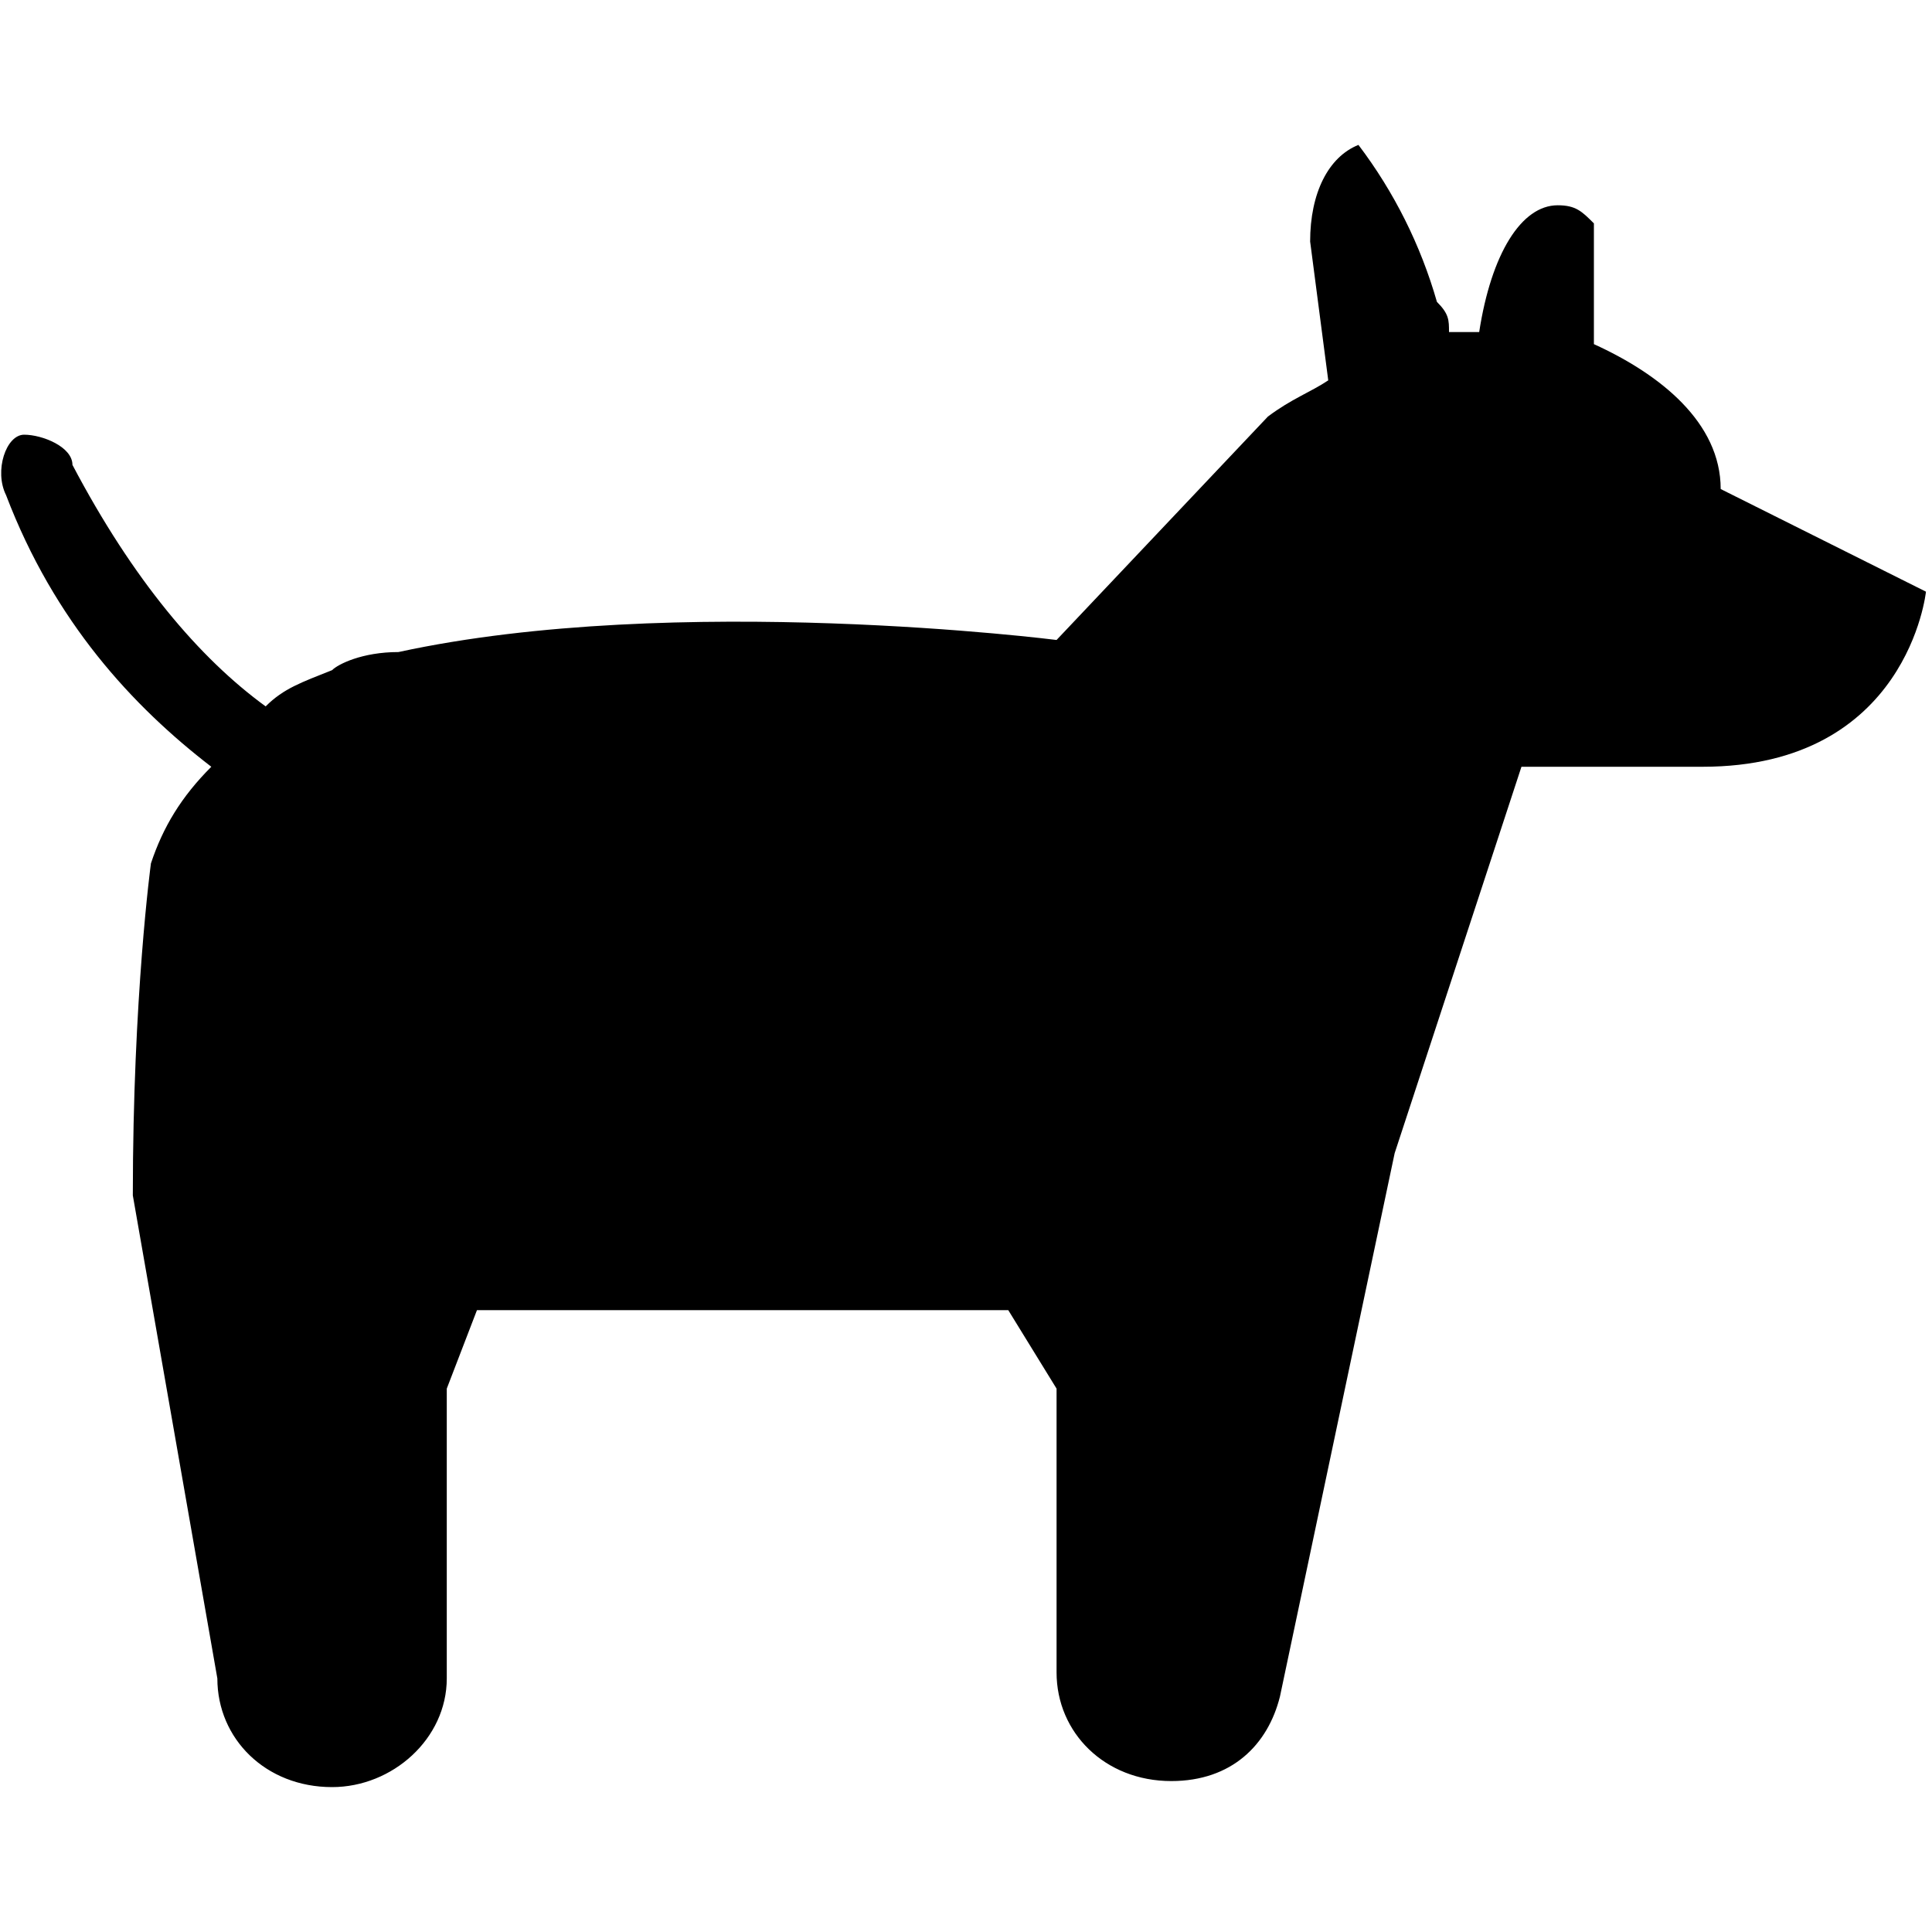
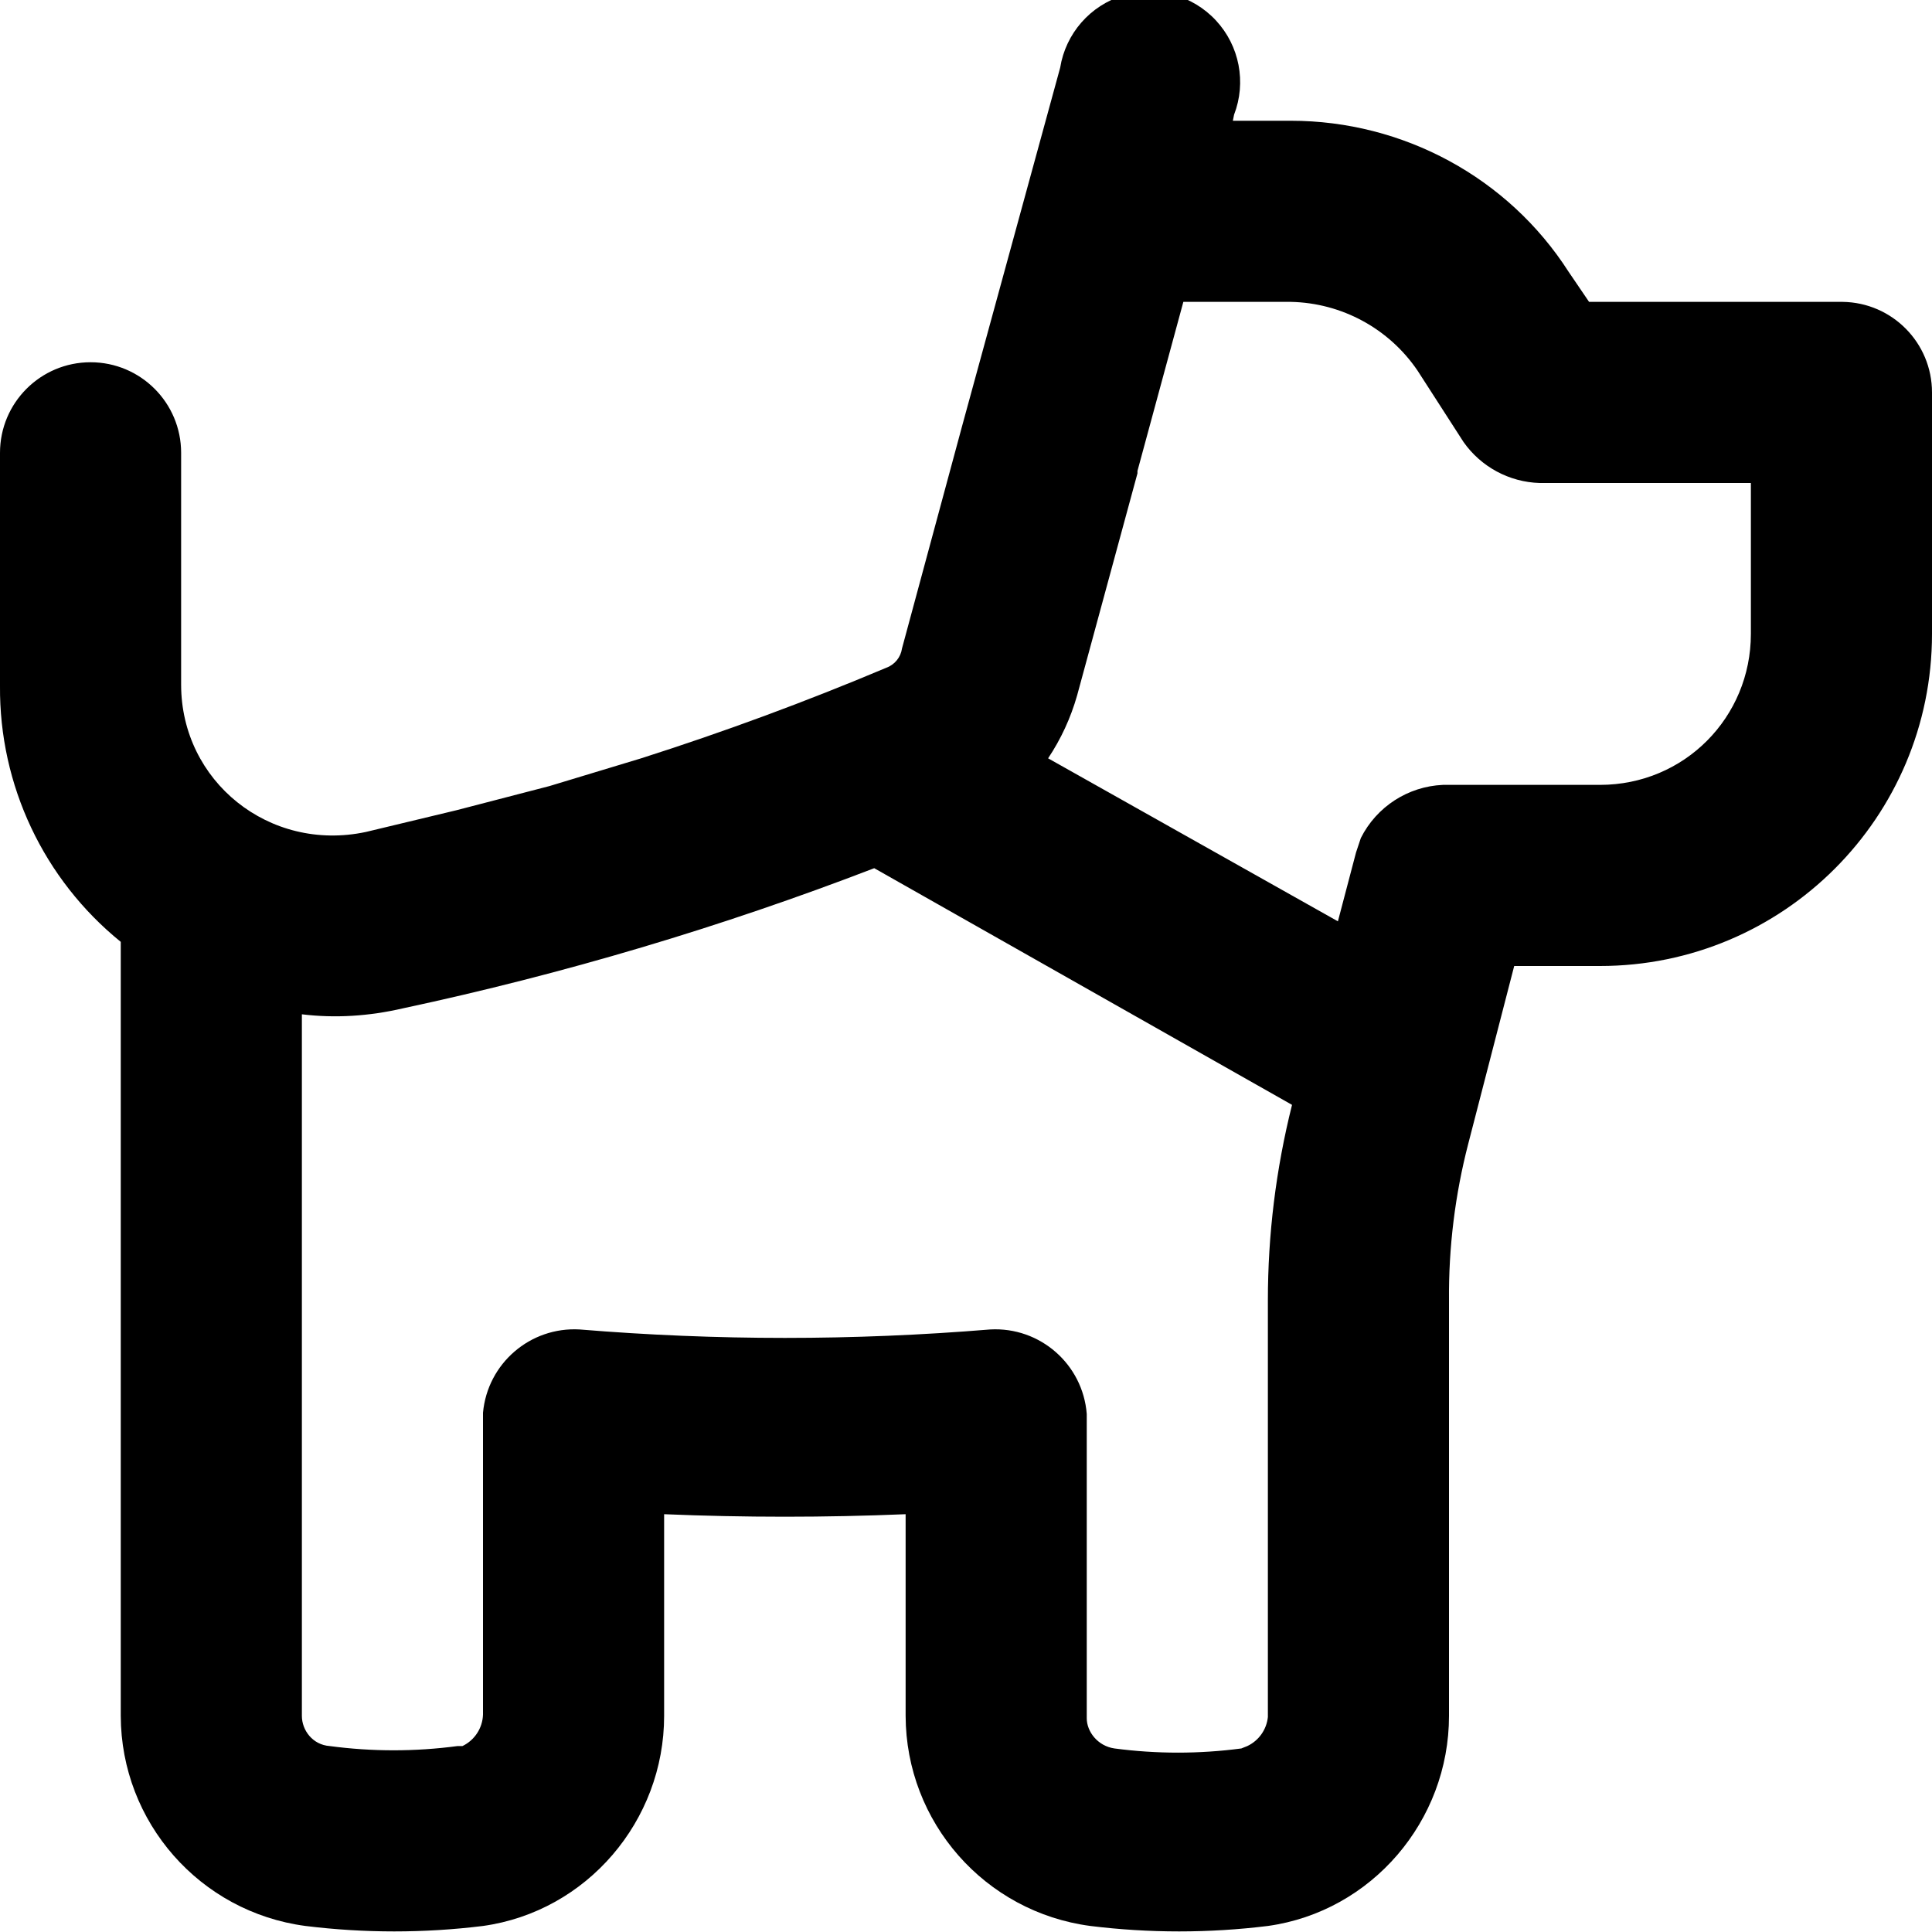
- <svg xmlns="http://www.w3.org/2000/svg" id="pet" viewBox="0 0 32 32">
-   <path d="M28.5 8.1c0-1.1-1-1.9-2.1-2.4v-2c-.2-.2-.3-.3-.6-.3-.6 0-1.1.8-1.3 2.1H24c0-.2 0-.3-.2-.5a7.9 7.9 0 0 0-1.3-2.6c-.5.2-.8.8-.8 1.6l.3 2.3c-.3.2-.6.3-1 .6l-3.5 3.7s-6.3-.8-10.9.2c-.6 0-1 .2-1.1.3-.5.2-.8.3-1.1.6-1.1-.8-2.2-2.1-3.2-4 0-.3-.5-.5-.8-.5s-.5.6-.3 1c.8 2.1 2.1 3.5 3.4 4.5-.5.5-.8 1-1 1.6 0 0-.3 2.2-.3 5.5l1.4 8c0 1 .8 1.8 1.9 1.8 1 0 1.9-.8 1.9-1.8V23l.5-1.3h8.8l.8 1.3v4.7c0 1 .8 1.8 1.9 1.8 1 0 1.6-.6 1.8-1.4l1.9-9 2.1-6.4h3c3.4 0 3.7-2.9 3.7-2.9l-3.4-1.7z" />
+ <svg xmlns="http://www.w3.org/2000/svg" id="pet" viewBox="0 0 16 16">
+   <path fill-rule="evenodd" d="M8.78.56a.75.75 0 1 1 1.44.39l-.01.05h.48c.93 0 1.8.47 2.3 1.25l.17.25h2.1a.75.75 0 0 1 .74.75v2A2.75 2.75 0 0 1 13.25 8h-.71l-.38 1.47a5 5 0 0 0-.16 1.3v3.44c0 .87-.64 1.62-1.5 1.74a6 6 0 0 1-1.47 0 1.76 1.76 0 0 1-1.53-1.74v-1.67a24 24 0 0 1-2 0v1.67c0 .87-.64 1.62-1.5 1.74a6 6 0 0 1-1.47 0A1.76 1.76 0 0 1 1 14.21V7.8a2.7 2.7 0 0 1-1-2.12V3.75a.75.75 0 0 1 1.5 0v1.92c0 .8.73 1.39 1.53 1.22l.75-.18.77-.2.76-.23a24 24 0 0 0 2.03-.75.2.2 0 0 0 .13-.16l.5-1.85zM7.24 7.19a26 26 0 0 1-3.9 1.16q-.43.1-.84.05v5.81c0 .12.09.24.23.25a4 4 0 0 0 1.06 0h.04A.3.3 0 0 0 4 14.2v-2.5a.76.76 0 0 1 .8-.69q1.7.14 3.4 0a.76.76 0 0 1 .8.7v2.52c0 .11.09.23.23.25a4 4 0 0 0 1.05 0l.05-.02a.3.3 0 0 0 .17-.24v-3.45q0-.82.2-1.62zM9.42 3.9v.02l-.5 1.84q-.08.28-.24.52l2.4 1.35.15-.57.04-.12a.8.8 0 0 1 .68-.44h1.3c.7 0 1.25-.56 1.25-1.25V4h-1.75a.8.8 0 0 1-.63-.34l-.38-.59a1.3 1.3 0 0 0-1.05-.57H9.8z" clip-rule="evenodd" />
</svg>
